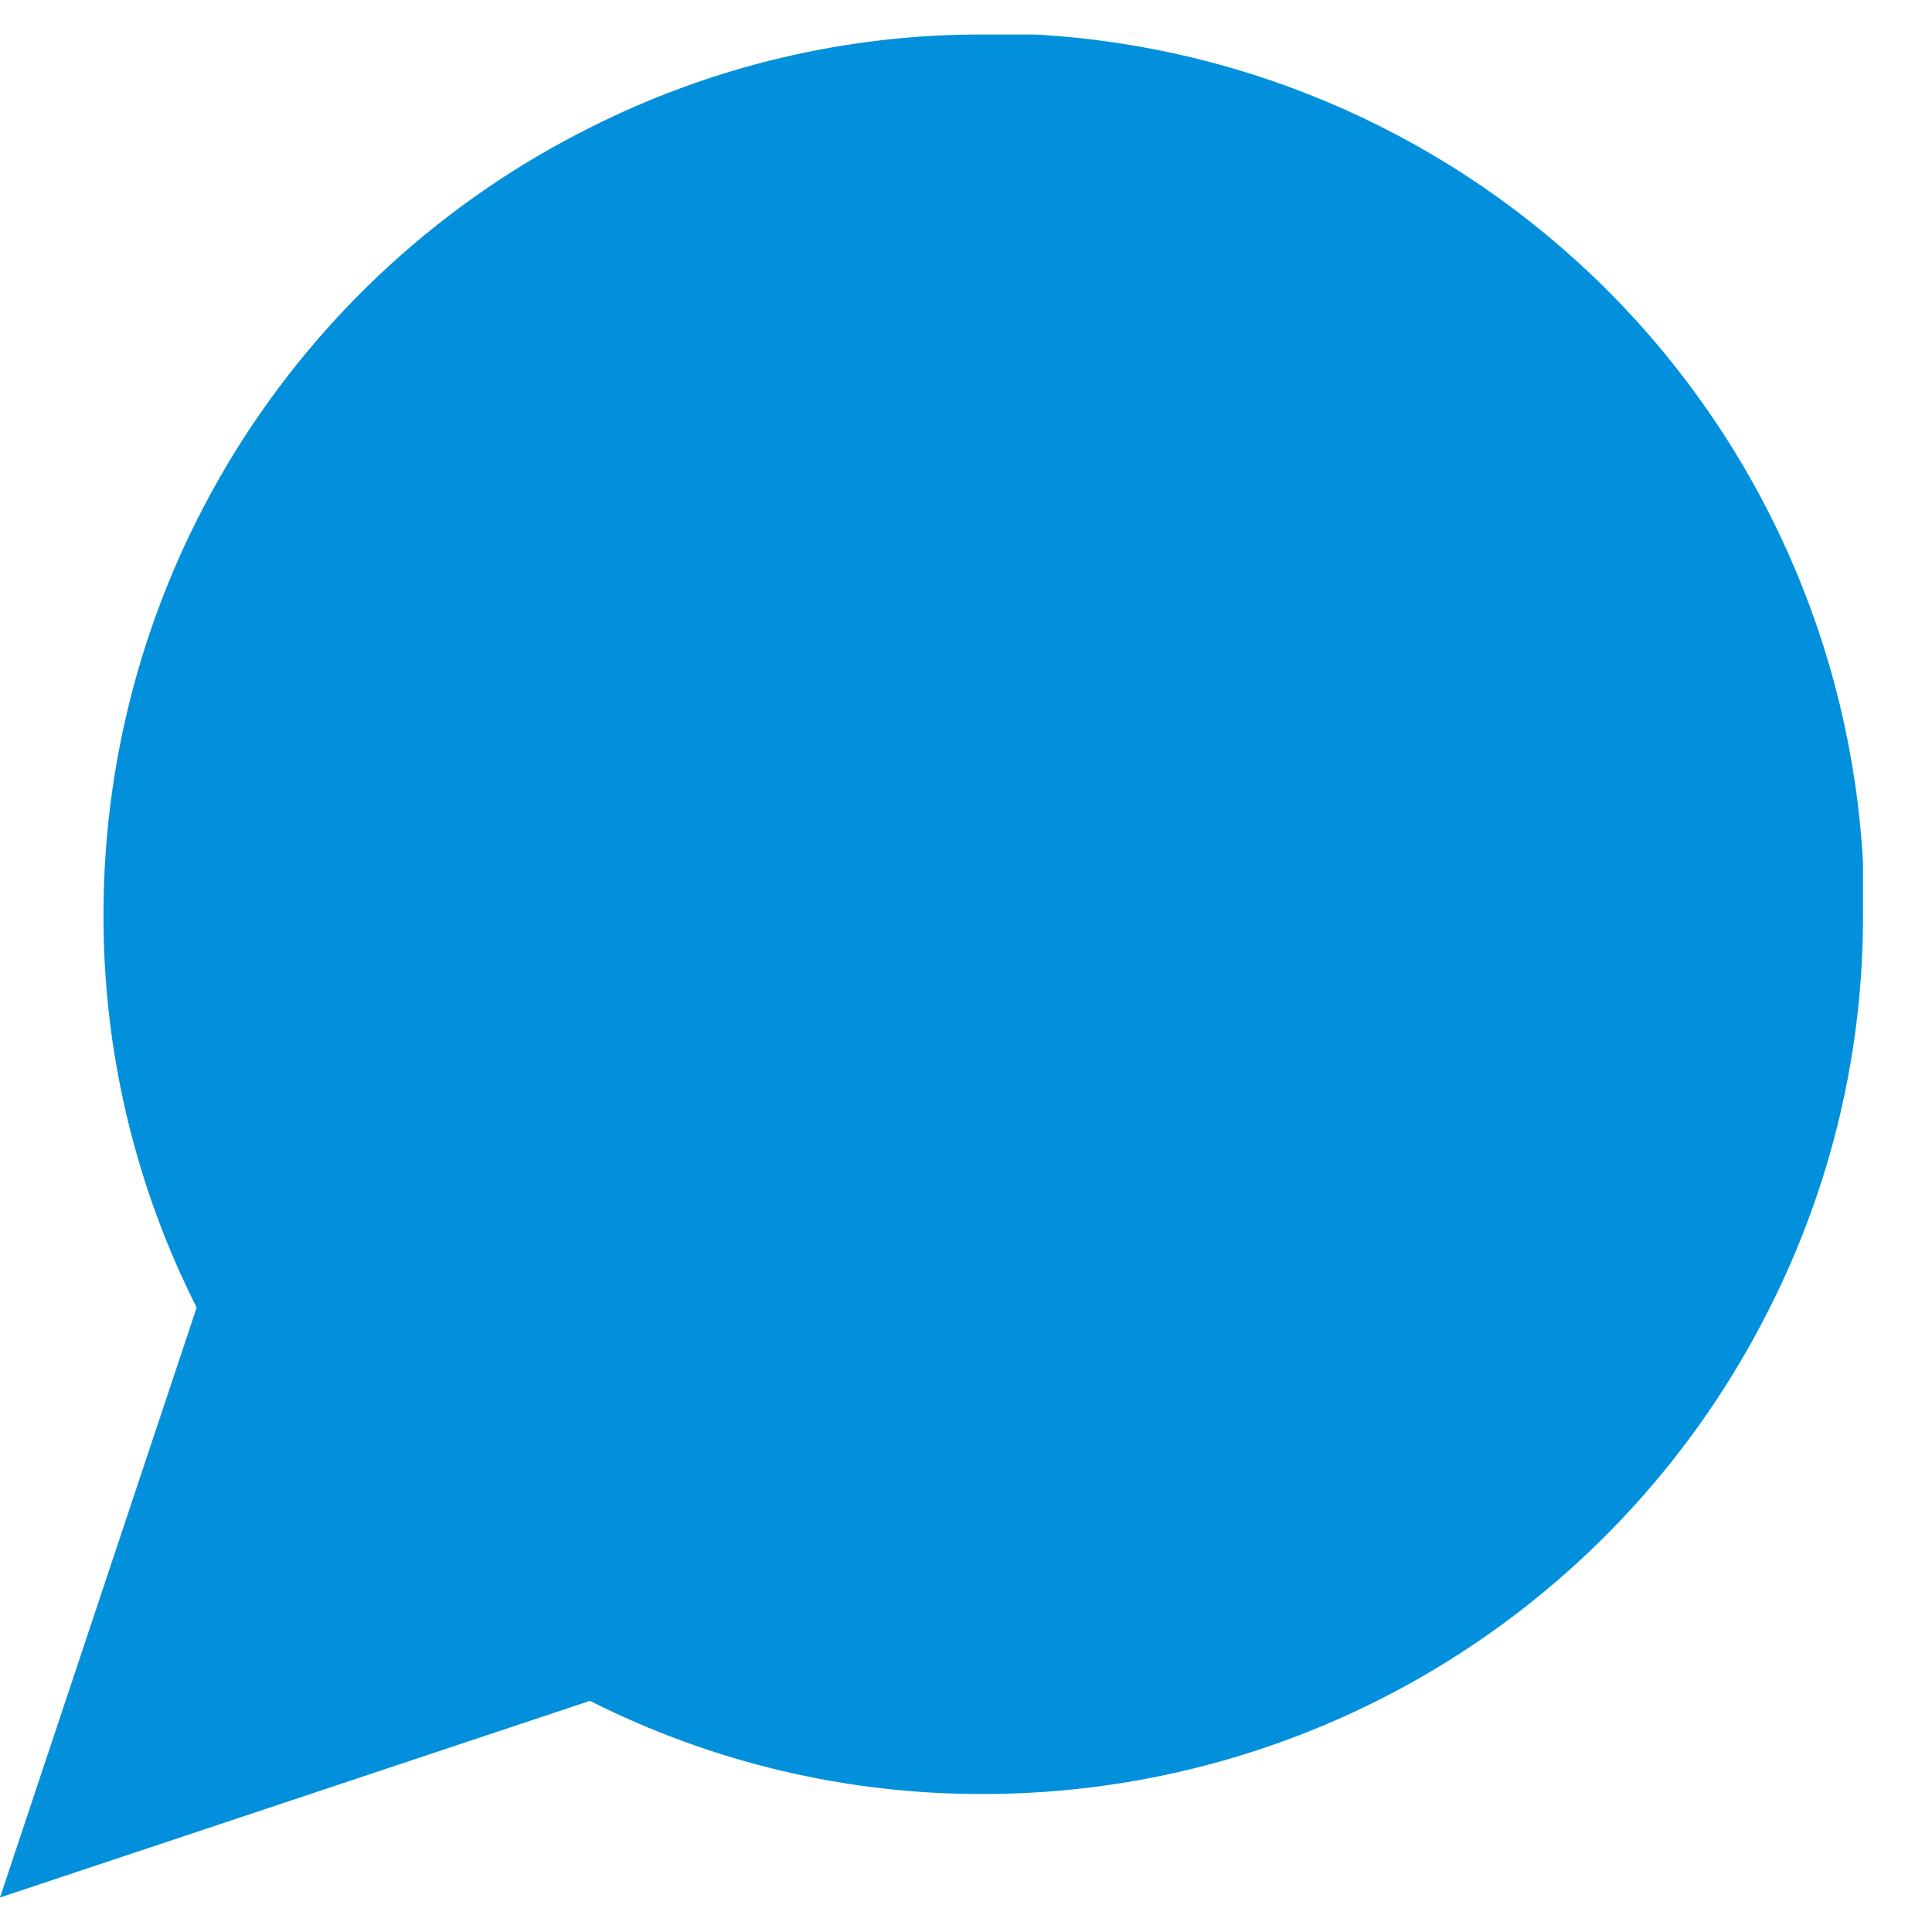
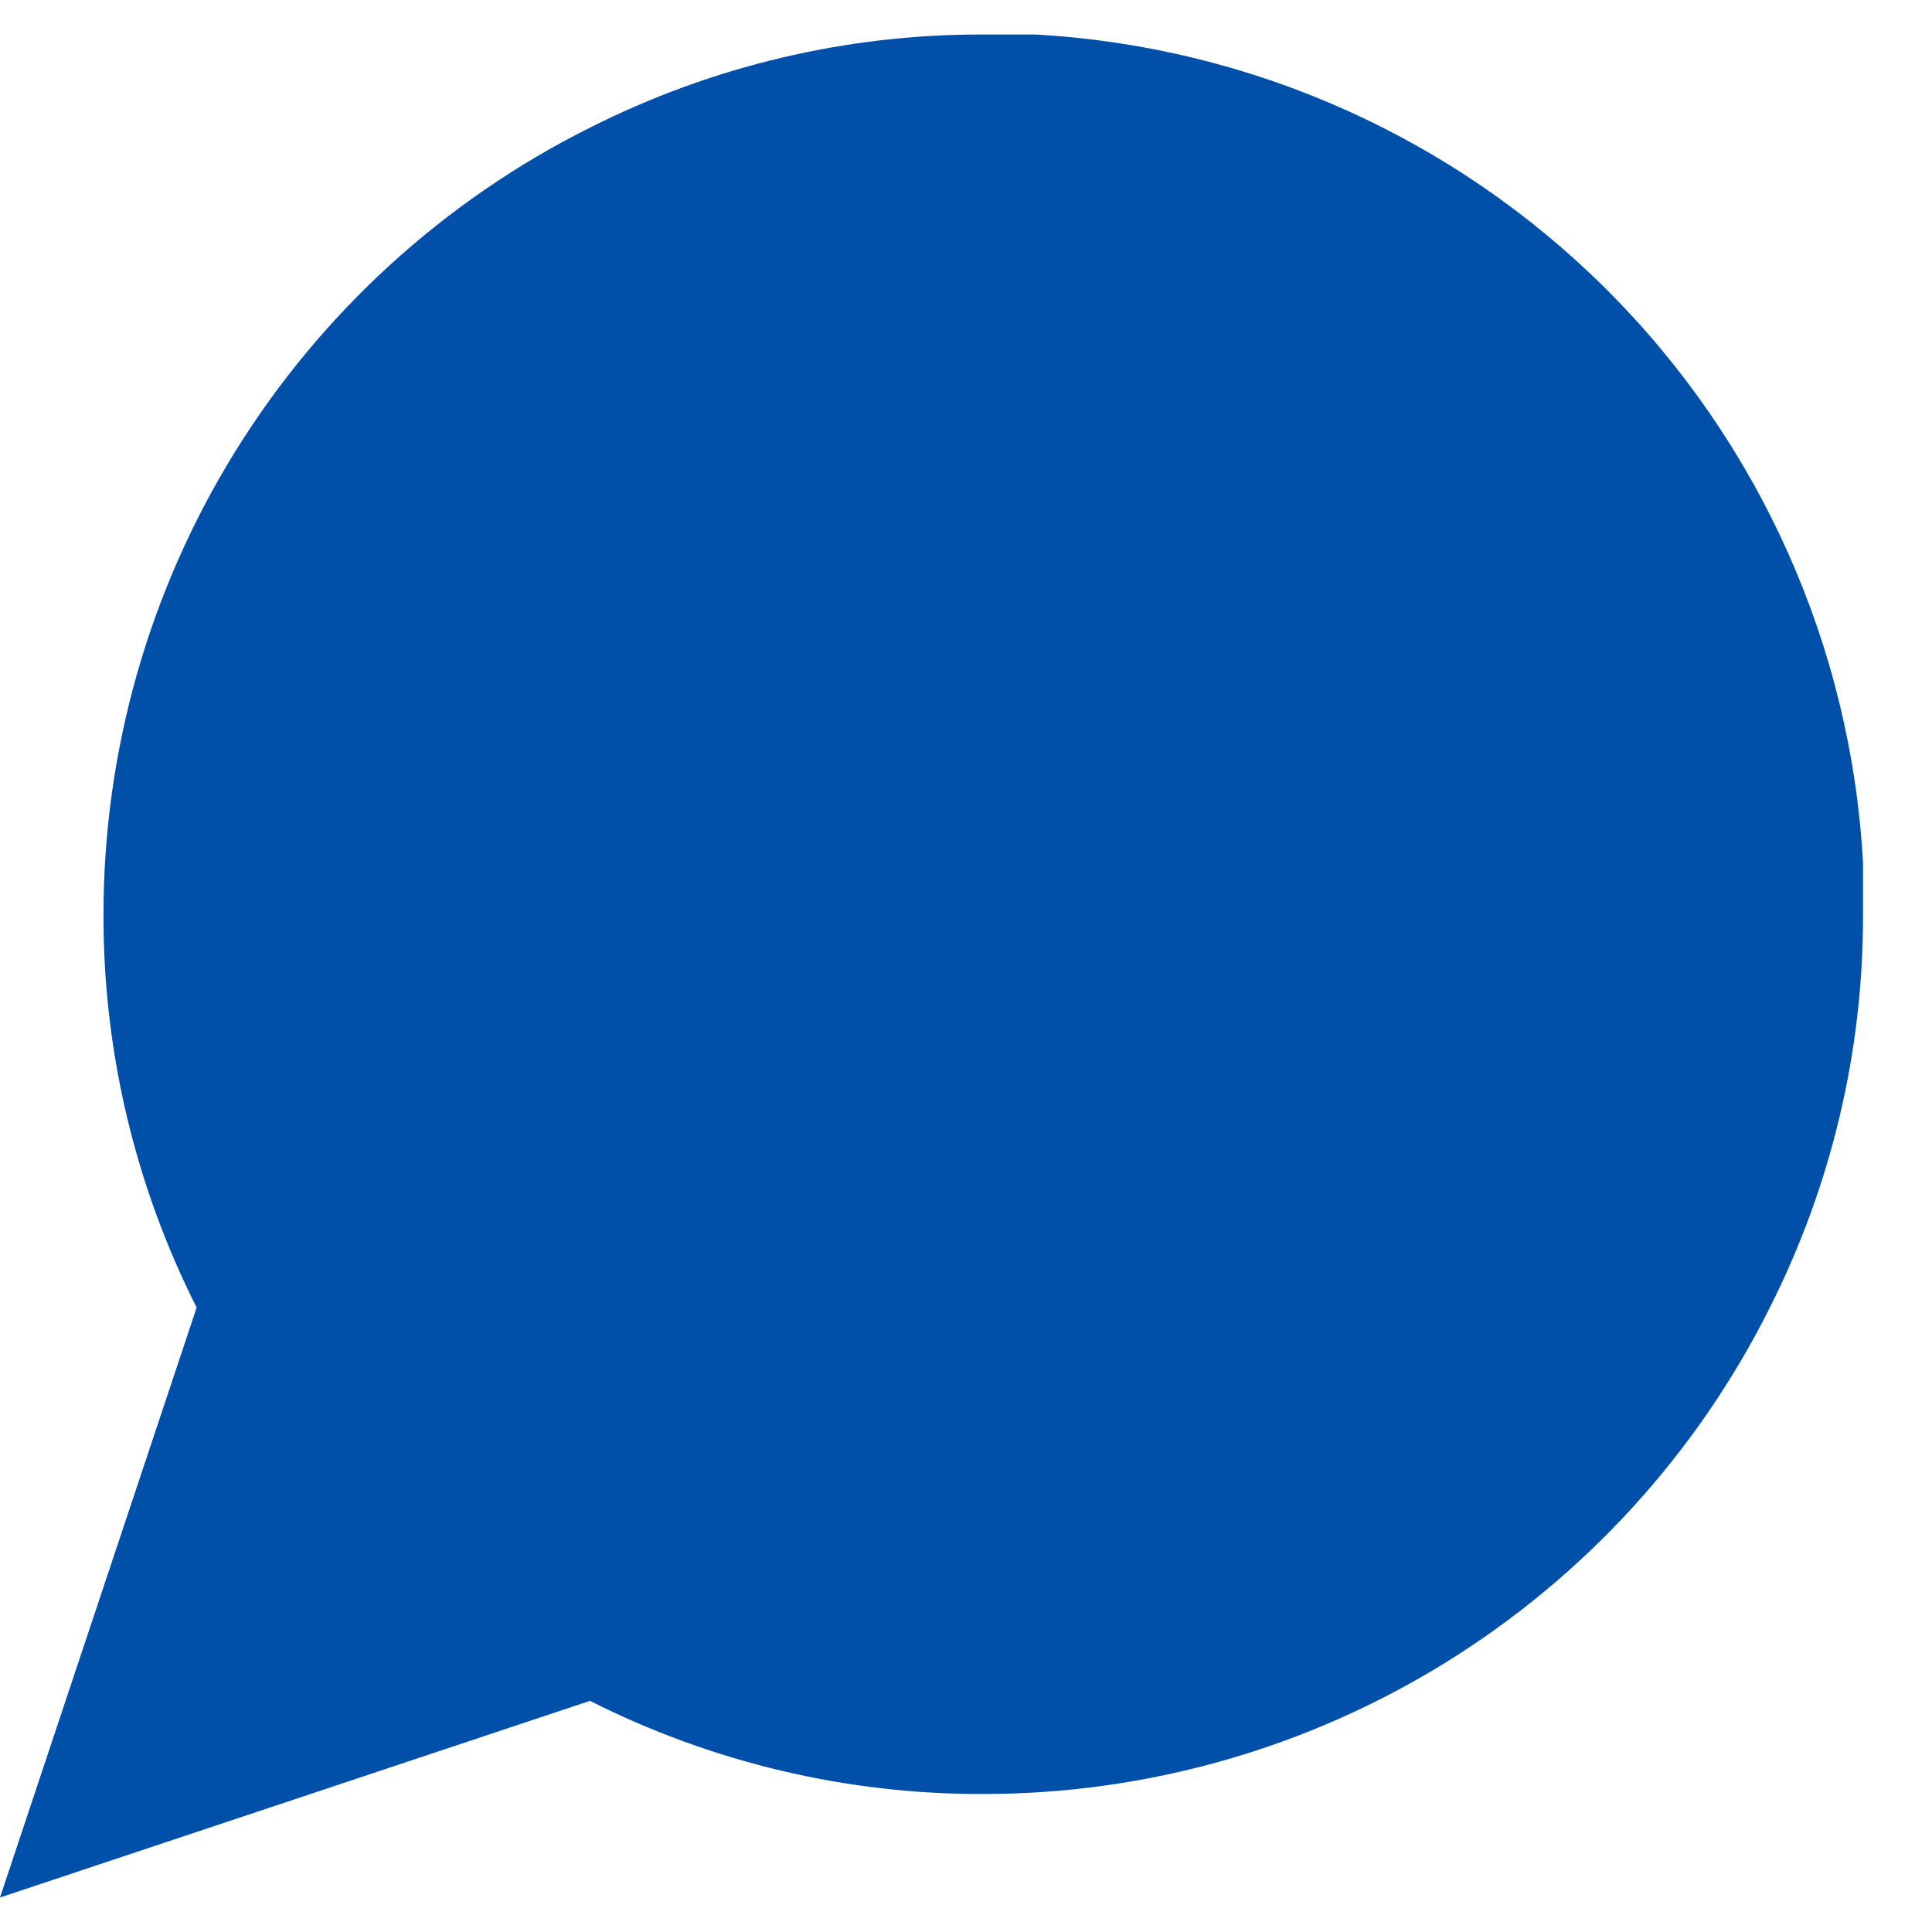
<svg xmlns="http://www.w3.org/2000/svg" viewBox="0 0 14 14">
-   <path d="M13.5 6.625C13.503 7.615 13.271 8.591 12.825 9.475C12.296 10.534 11.482 11.424 10.476 12.047C9.469 12.67 8.309 13 7.125 13C6.135 13.003 5.159 12.771 4.275 12.325L0 13.75L1.425 9.475C0.979 8.591 0.747 7.615 0.75 6.625C0.75 5.441 1.08 4.281 1.703 3.274C2.326 2.268 3.216 1.454 4.275 0.925C5.159 0.479 6.135 0.247 7.125 0.25H7.5C9.063 0.336 10.54 0.996 11.647 2.103C12.754 3.21 13.414 4.687 13.5 6.25V6.625Z" fill="#0290dc" />
+   <path d="M13.5 6.625C13.503 7.615 13.271 8.591 12.825 9.475C12.296 10.534 11.482 11.424 10.476 12.047C9.469 12.67 8.309 13 7.125 13C6.135 13.003 5.159 12.771 4.275 12.325L0 13.75L1.425 9.475C0.979 8.591 0.747 7.615 0.75 6.625C0.75 5.441 1.08 4.281 1.703 3.274C2.326 2.268 3.216 1.454 4.275 0.925C5.159 0.479 6.135 0.247 7.125 0.25H7.5C9.063 0.336 10.54 0.996 11.647 2.103C12.754 3.21 13.414 4.687 13.5 6.25V6.625Z" fill="#0050aa" />
</svg>
